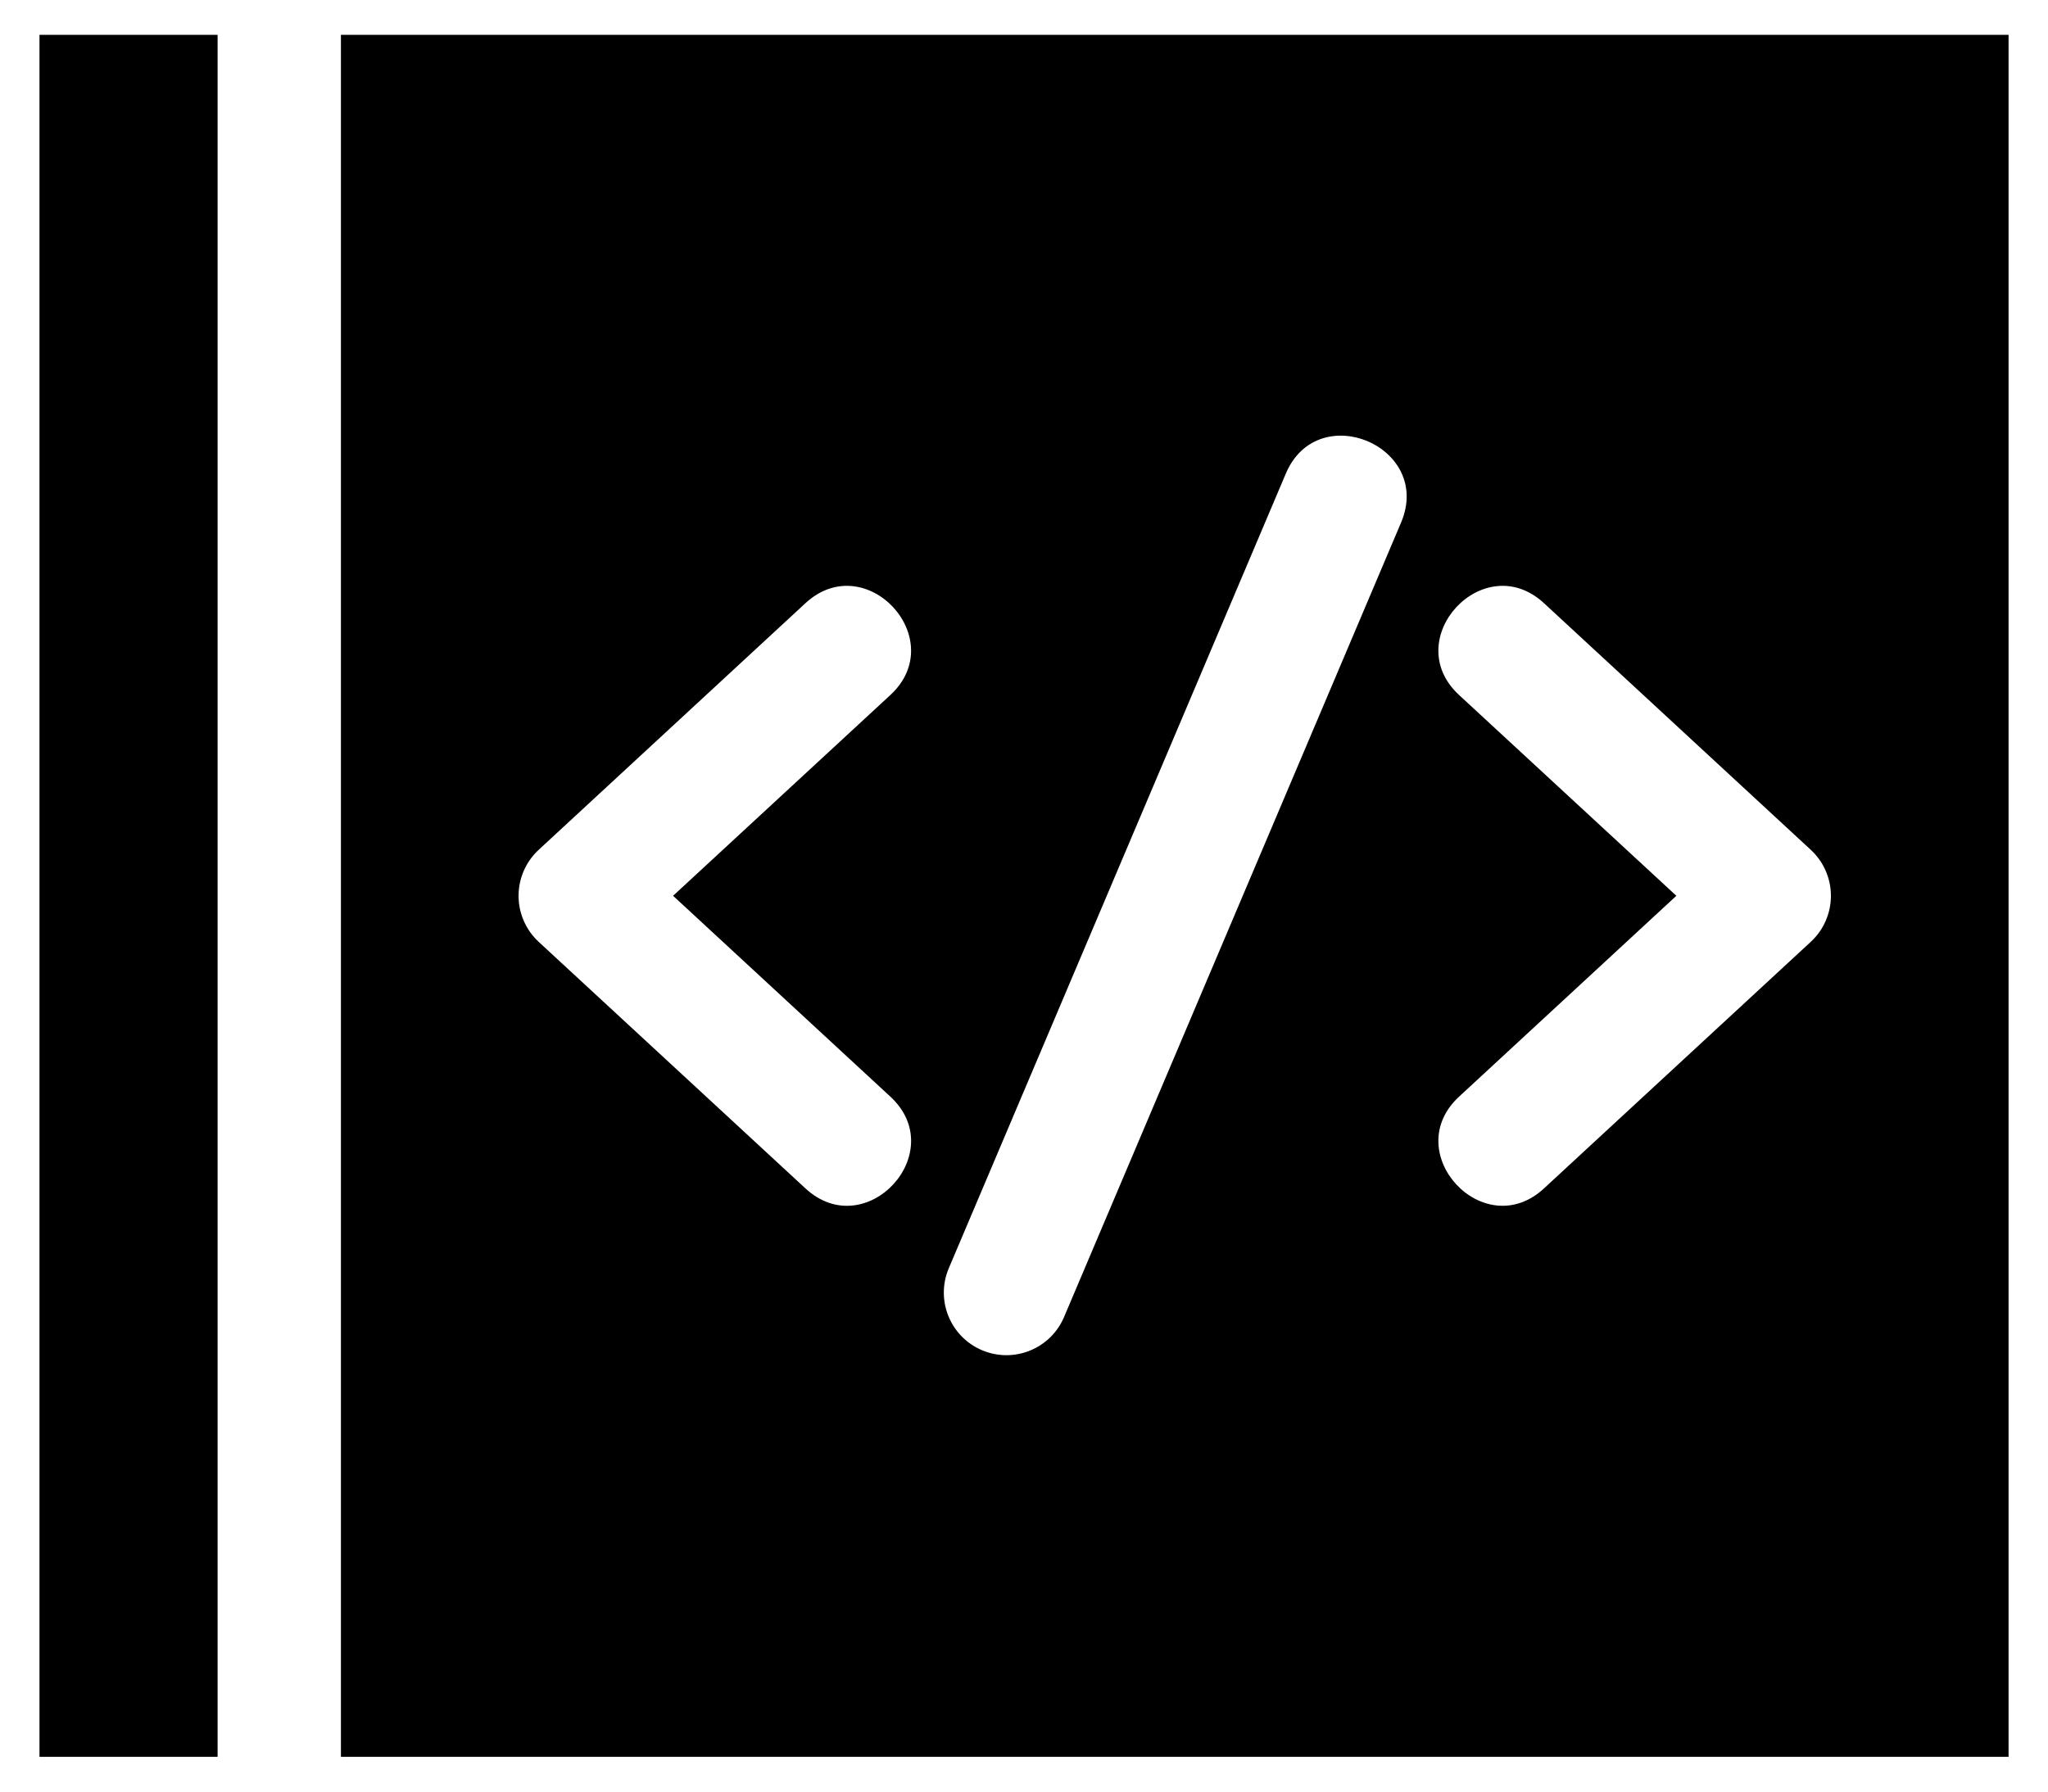
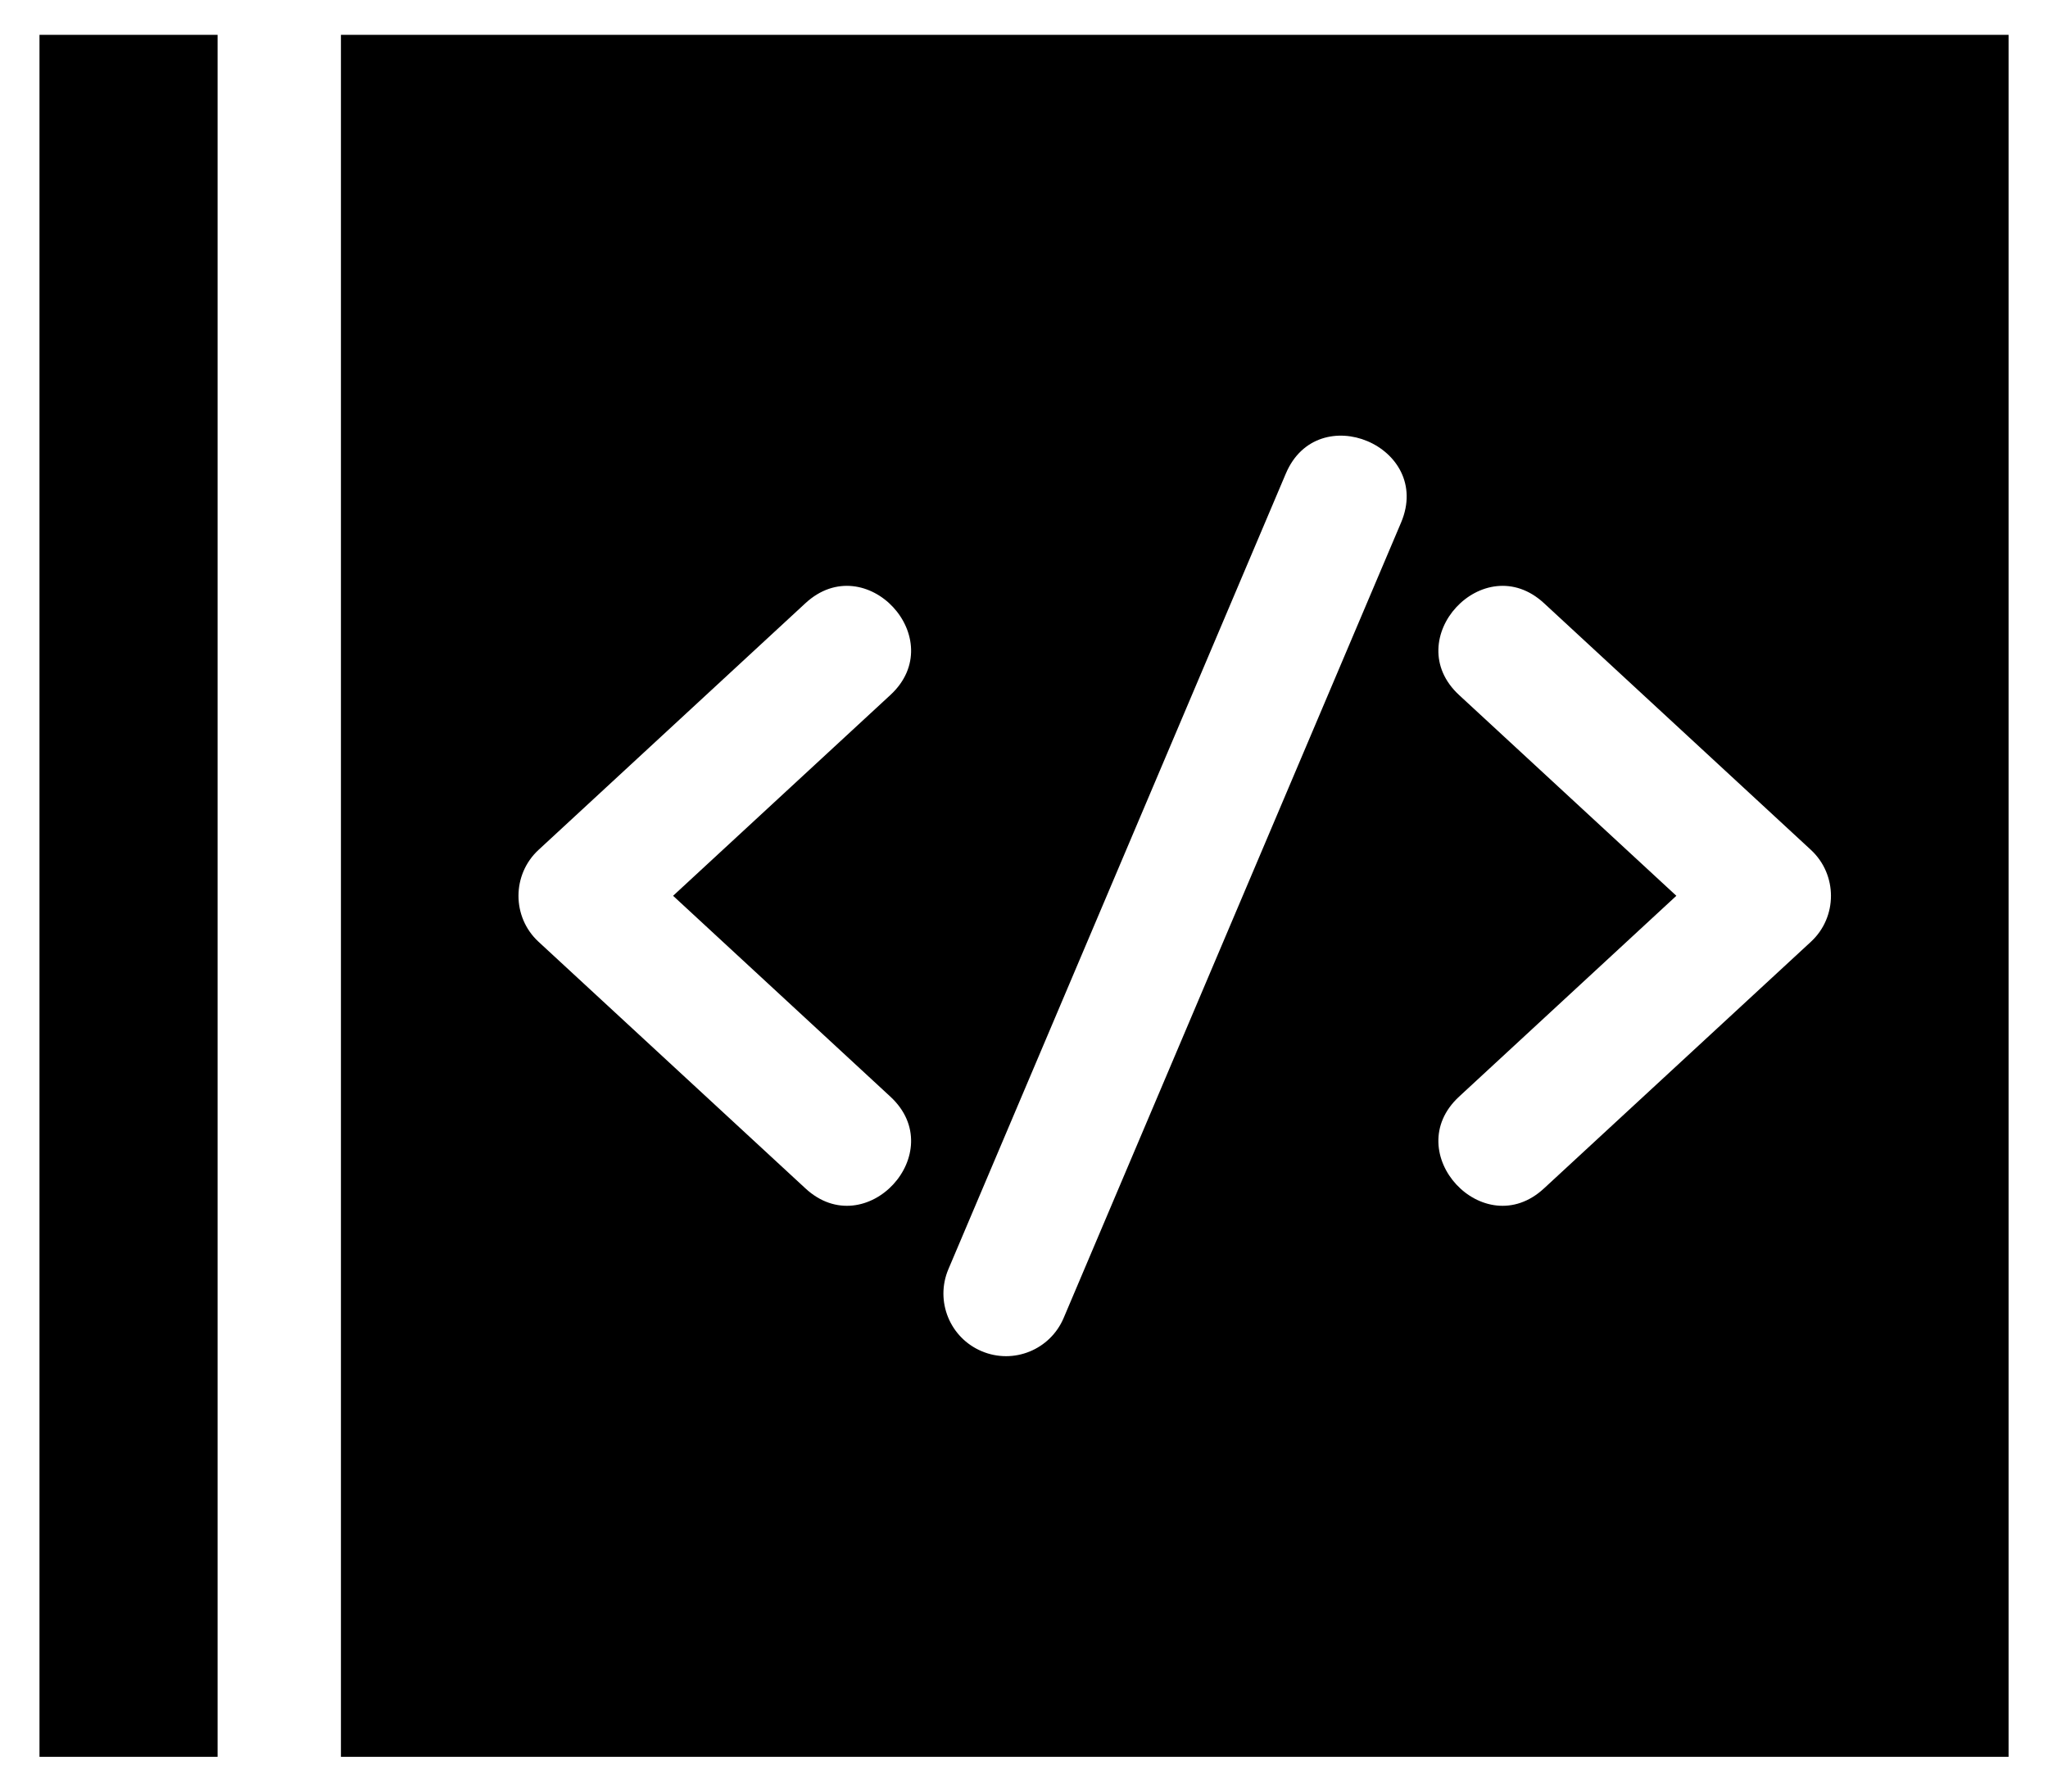
<svg xmlns="http://www.w3.org/2000/svg" viewBox="0 0 32 28" fill="none">
-   <path fill-rule="evenodd" clip-rule="evenodd" d="M5.327.544h26.057v26.913H5.327V.544zM3.4.544H.617v26.913H3.4V.544zm19.398 10.318c-.943-.872.384-2.307 1.327-1.435l4.17 3.856a.979.979 0 010 1.435l-4.17 3.855c-.943.873-2.27-.562-1.327-1.434L26.193 14l-3.395-3.138zM20.09 7.404c.499-1.186 2.302-.426 1.803.76L16.62 20.597a.978.978 0 01-1.802-.76L20.09 7.404zm-7.505 2.023c.944-.872 2.27.563 1.327 1.435L10.517 14l3.395 3.139c.944.872-.383 2.308-1.327 1.434l-4.17-3.855a.98.98 0 010-1.435l4.17-3.856z" fill="currentColor" />
+   <path fill-rule="evenodd" clip-rule="evenodd" d="M5.327 0.544H31.384V27.457H5.327V0.544ZM3.4 0.544H0.617V27.457H3.4V0.544ZM22.798 10.862C21.855 9.99 23.182 8.555 24.125 9.427L28.296 13.283C28.713 13.669 28.713 14.333 28.296 14.718L24.125 18.573C23.182 19.447 21.855 18.011 22.798 17.139L26.193 14L22.798 10.862ZM20.09 7.404C20.589 6.218 22.392 6.978 21.893 8.164L16.62 20.597C16.41 21.094 15.838 21.328 15.34 21.118C14.842 20.909 14.608 20.335 14.818 19.837L20.09 7.404ZM12.585 9.427C13.529 8.555 14.856 9.99 13.912 10.862L10.517 14L13.912 17.139C14.856 18.011 13.529 19.447 12.585 18.573L8.414 14.718C7.997 14.333 7.997 13.669 8.414 13.283L12.585 9.427Z" fill="currentColor" />
</svg>
